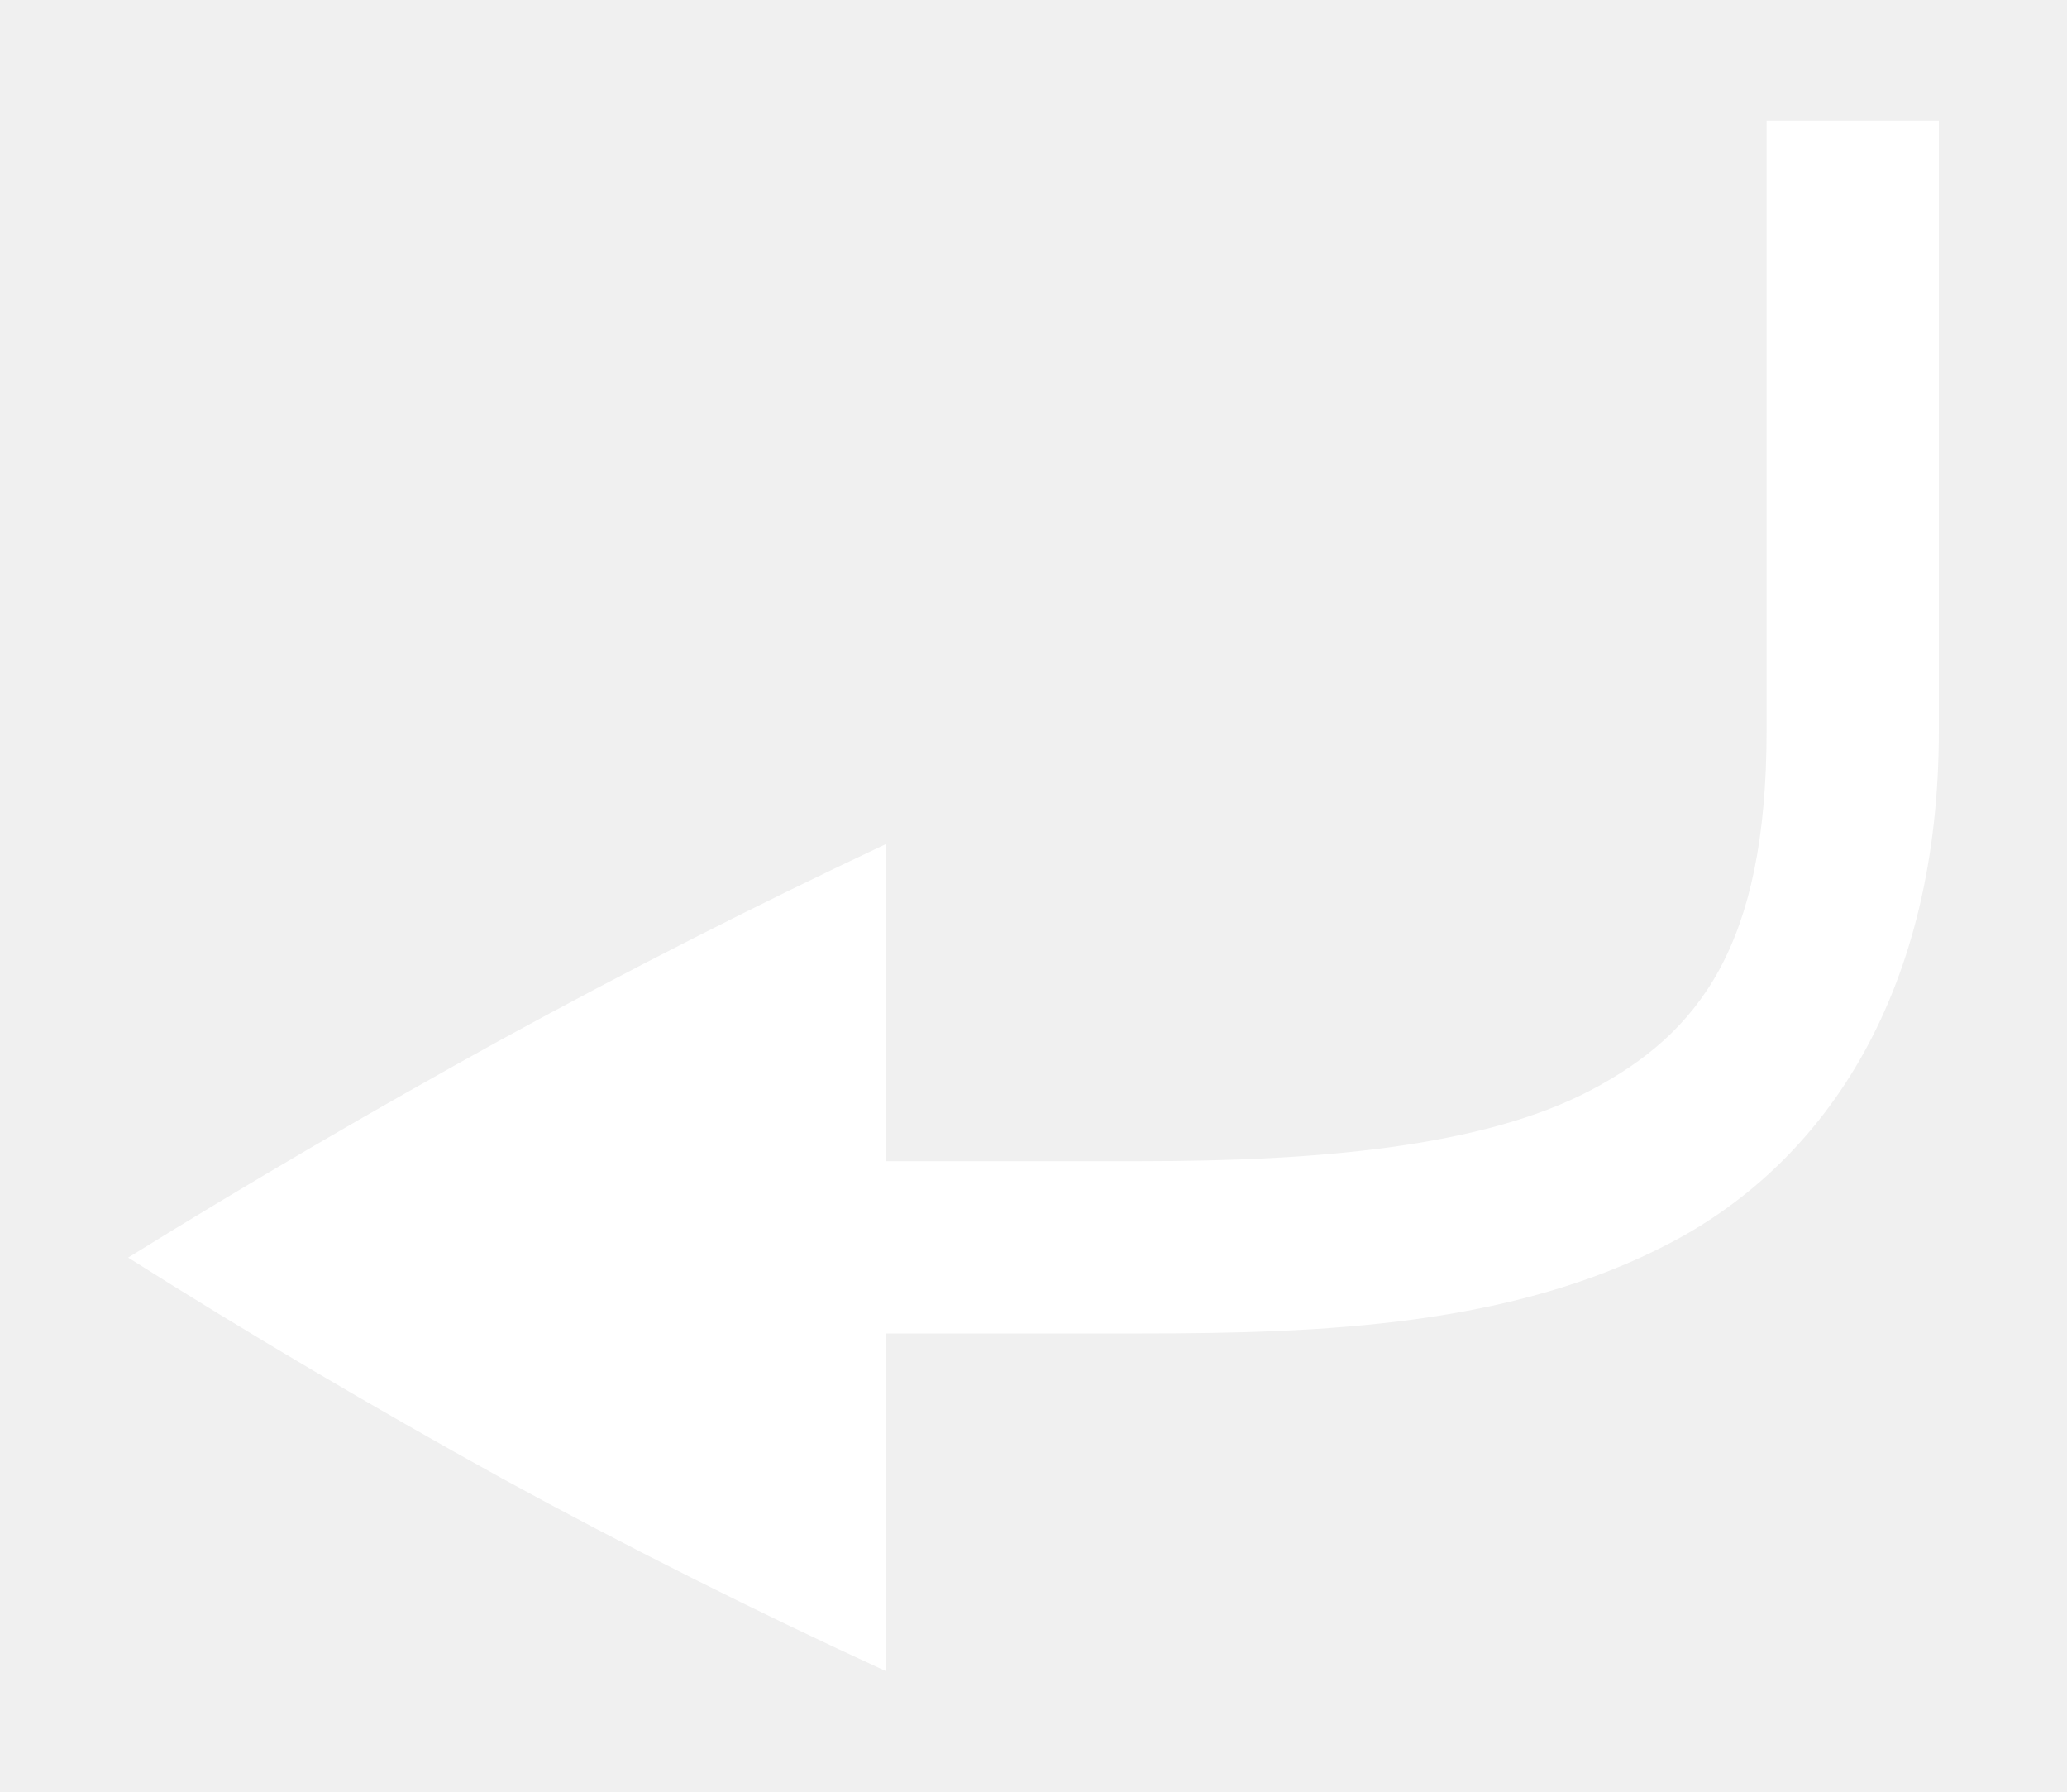
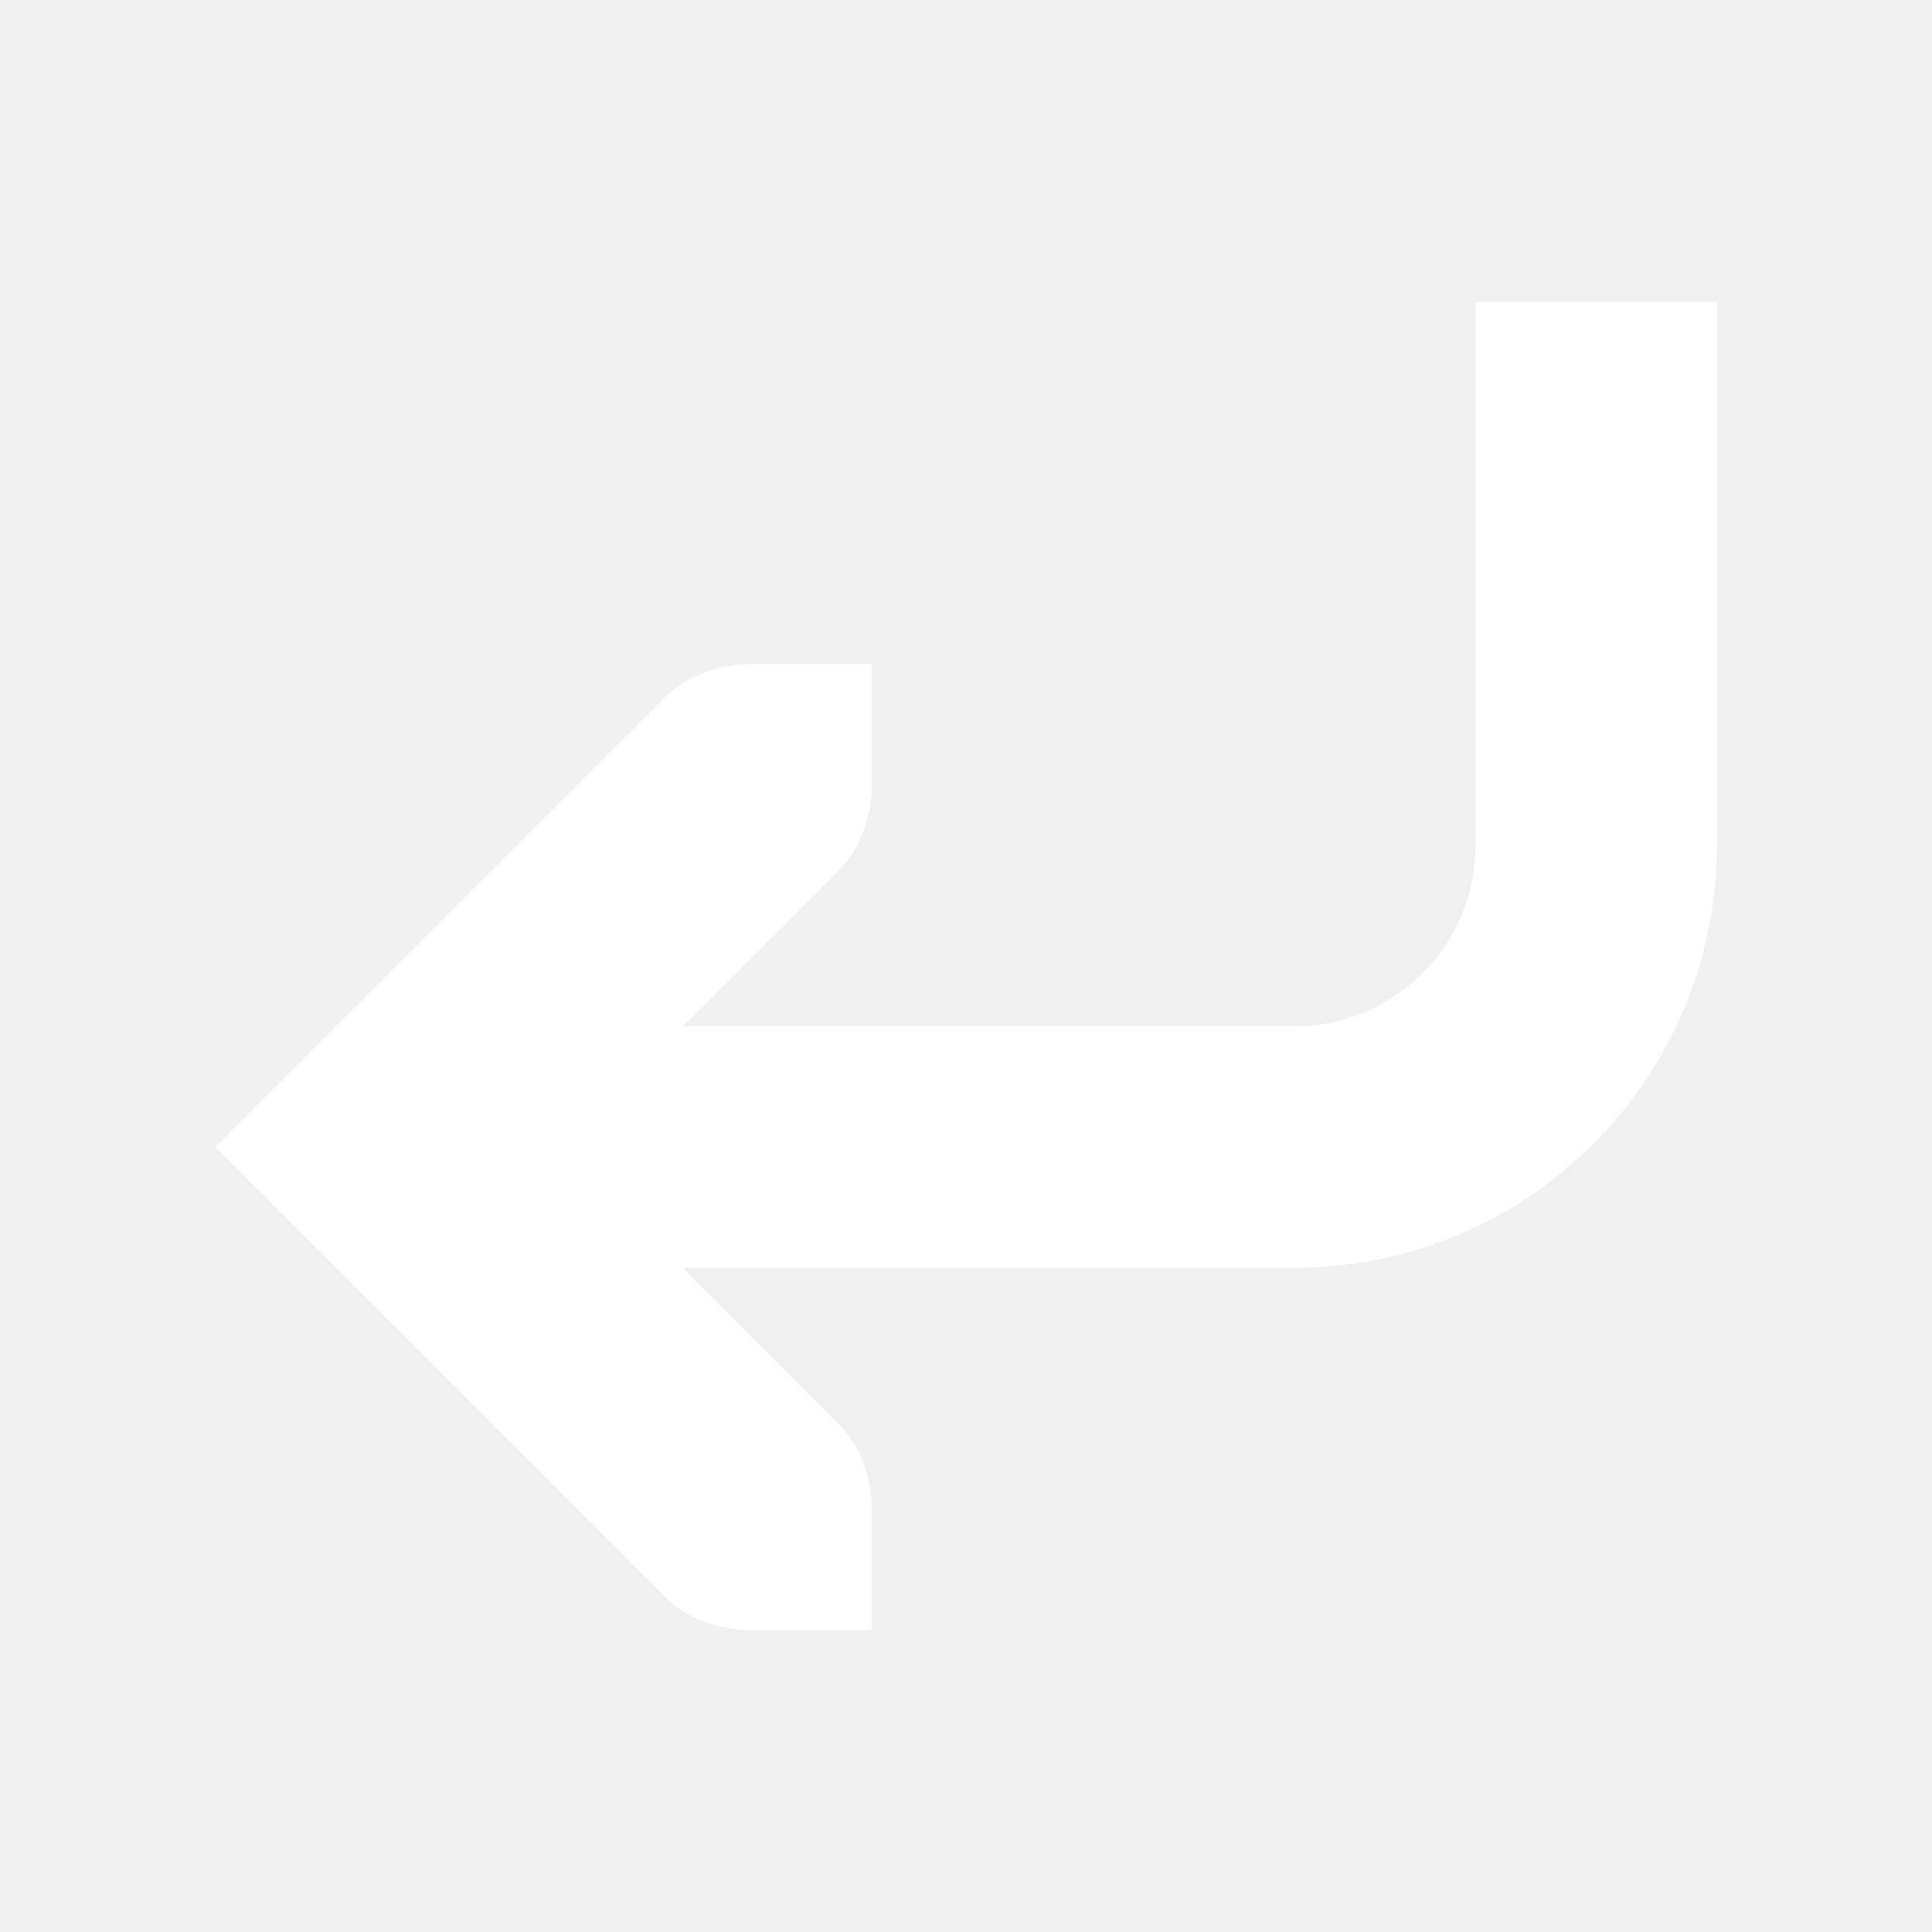
- <svg xmlns="http://www.w3.org/2000/svg" xmlns:ns1="http://www.openswatchbook.org/uri/2009/osb" width="30" viewBox="0 0 30 26" version="1.1" id="svg7384" height="26">
+ <svg xmlns="http://www.w3.org/2000/svg" xmlns:ns1="http://www.openswatchbook.org/uri/2009/osb" width="32" viewBox="0 0 32 32" version="1.1" id="svg7384" height="32">
  <defs id="defs7386">
    <linearGradient ns1:paint="solid" id="linearGradient19282" gradientTransform="matrix(-2.736579,0.2820293,-0.1890831,-0.9998832,239.5401,-879.4556)">
      <stop style="stop-color:#666666;stop-opacity:1;" offset="0" id="stop19284" />
    </linearGradient>
  </defs>
-   <g transform="translate(-141.0002,-797)" style="display:inline" id="layer9" />
-   <g transform="translate(-141.0002,-797)" style="display:inline" id="layer10" />
-   <g transform="translate(-141.0002,-797)" id="layer11" />
-   <g transform="translate(-141.0002,-797)" style="display:inline" id="layer13" />
-   <g transform="translate(-141.0002,-797)" id="layer14" />
-   <g transform="translate(-141.0002,-797)" style="display:inline" id="layer15" />
-   <g transform="translate(-141.0002,-797)" style="display:inline" id="g71291" />
-   <g transform="translate(-141.0002,-797)" style="display:inline" id="g4953" />
-   <g transform="translate(-1,-3.25)" id="g871">
-     <g id="layer9-6" style="display:inline;fill:#ffffff" transform="translate(-141.0002,-791)" />
-     <g id="layer10-7" style="display:inline;fill:#ffffff" transform="translate(-141.0002,-791)" />
-     <g style="fill:#ffffff" id="layer11-5" transform="translate(-141.0002,-791)" />
-     <g id="layer13-3" style="display:inline;fill:#ffffff" transform="translate(-141.0002,-791)" />
-     <g style="fill:#ffffff" id="layer14-5" transform="translate(-141.0002,-791)" />
-     <g id="layer15-6" style="display:inline;fill:#ffffff" transform="translate(-141.0002,-791)" />
-     <g id="g71291-2" style="display:inline;fill:#ffffff" transform="translate(-141.0002,-791)" />
-     <g id="g4953-9" style="display:inline;fill:#ffffff" transform="translate(-141.0002,-791)" />
-     <g transform="matrix(2.2,0,0,2.2,1.940199,-3.8)" style="color:#000000;fill:#ffffff" id="g832" />
-     <g id="g942">
-       <path id="path828-3" overflow="visible" font-weight="400" style="color:#000000;font-weight:400;line-height:normal;font-family:sans-serif;font-variant-ligatures:none;font-variant-position:normal;font-variant-caps:normal;font-variant-numeric:normal;font-variant-alternates:normal;font-feature-settings:normal;text-indent:0;text-align:start;text-decoration:none;text-decoration-line:none;text-decoration-style:solid;text-decoration-color:#000000;text-transform:none;white-space:normal;shape-padding:0;overflow:visible;isolation:auto;mix-blend-mode:normal;fill:#ffffff;stroke-width:2.5;marker:none" d="m 29.14,13.85 c 0,3.75 -1.6,6.232 -3.895,7.435 -2.293,1.205 -5.045,1.315 -7.675,1.315 h -7.515 v -2.5 h 7.515 c 2.527,0 4.938,-0.2 6.515,-1.028 1.575,-0.828 2.555,-2.098 2.555,-5.223 V 5 h 2.5 z" />
-       <g id="g832-1" style="color:#000000;fill:#ffffff" transform="matrix(2.4,0,0,2.4,1.856599,-26.1)">
-         <path id="path830-2" overflow="visible" style="overflow:visible;fill:#ffffff;marker:none" d="m 5,17.333 v 5 a 36.958,36.958 0 0 1 -2.323,-1.166 c -0.78,-0.431 -1.534,-0.876 -2.259,-1.334 0.725,-0.449 1.478,-0.889 2.26,-1.32 a 43.09,43.09 0 0 1 2.322,-1.18 z" />
-       </g>
-     </g>
+   <g id="g840">
+     <g id="layer9" style="display:inline" transform="translate(-141.0002,-791)" />
+     <g id="layer10" style="display:inline" transform="translate(-141.0002,-791)" />
+     <g id="layer11" transform="translate(-141.0002,-791)" />
+     <g id="layer13" style="display:inline" transform="translate(-141.0002,-791)" />
+     <g id="layer14" transform="translate(-141.0002,-791)" />
+     <g id="layer15" style="display:inline" transform="translate(-141.0002,-791)" />
+     <g id="g71291" style="display:inline" transform="translate(-141.0002,-791)" />
+     <g id="g4953" style="display:inline" transform="translate(-141.0002,-791)" />
+     <path id="path16589" d="m 14.437,27 h -2 c -0.531,0 -1.061,-0.186 -1.438,-0.562 l -7.438,-7.438 c 0,0 4.958,-4.958 7.438,-7.437 0.376,-0.376 0.907,-0.563 1.438,-0.563 h 2 v 2 c 0,0.531 -0.186,1.061 -0.562,1.438 l -4.562,4.562 4.562,4.563 c 0.376,0.376 0.563,0.907 0.562,1.437 z" style="color:#000000;font-style:normal;font-variant:normal;font-weight:normal;font-stretch:normal;font-size:medium;line-height:normal;font-family:'Bitstream Vera Sans';-inkscape-font-specification:'Bitstream Vera Sans';text-indent:0;text-align:start;text-decoration:none;text-decoration-line:none;letter-spacing:normal;word-spacing:normal;text-transform:none;writing-mode:lr-tb;direction:ltr;text-anchor:start;display:inline;overflow:visible;visibility:visible;fill:#ffffff;fill-opacity:1;stroke:none;stroke-width:4;marker:none;enable-background:accumulate" />
+     <path style="color:#000000;display:inline;overflow:visible;visibility:visible;fill:none;stroke:#ffffff;stroke-width:4;stroke-linecap:butt;stroke-linejoin:miter;stroke-miterlimit:4;stroke-dashoffset:0;stroke-opacity:1;marker:none;enable-background:accumulate" d="m 26.438,5 v 9 c 0,2.761 -2.239,5 -5,5 H 8.437" id="path16591" />
  </g>
</svg>
